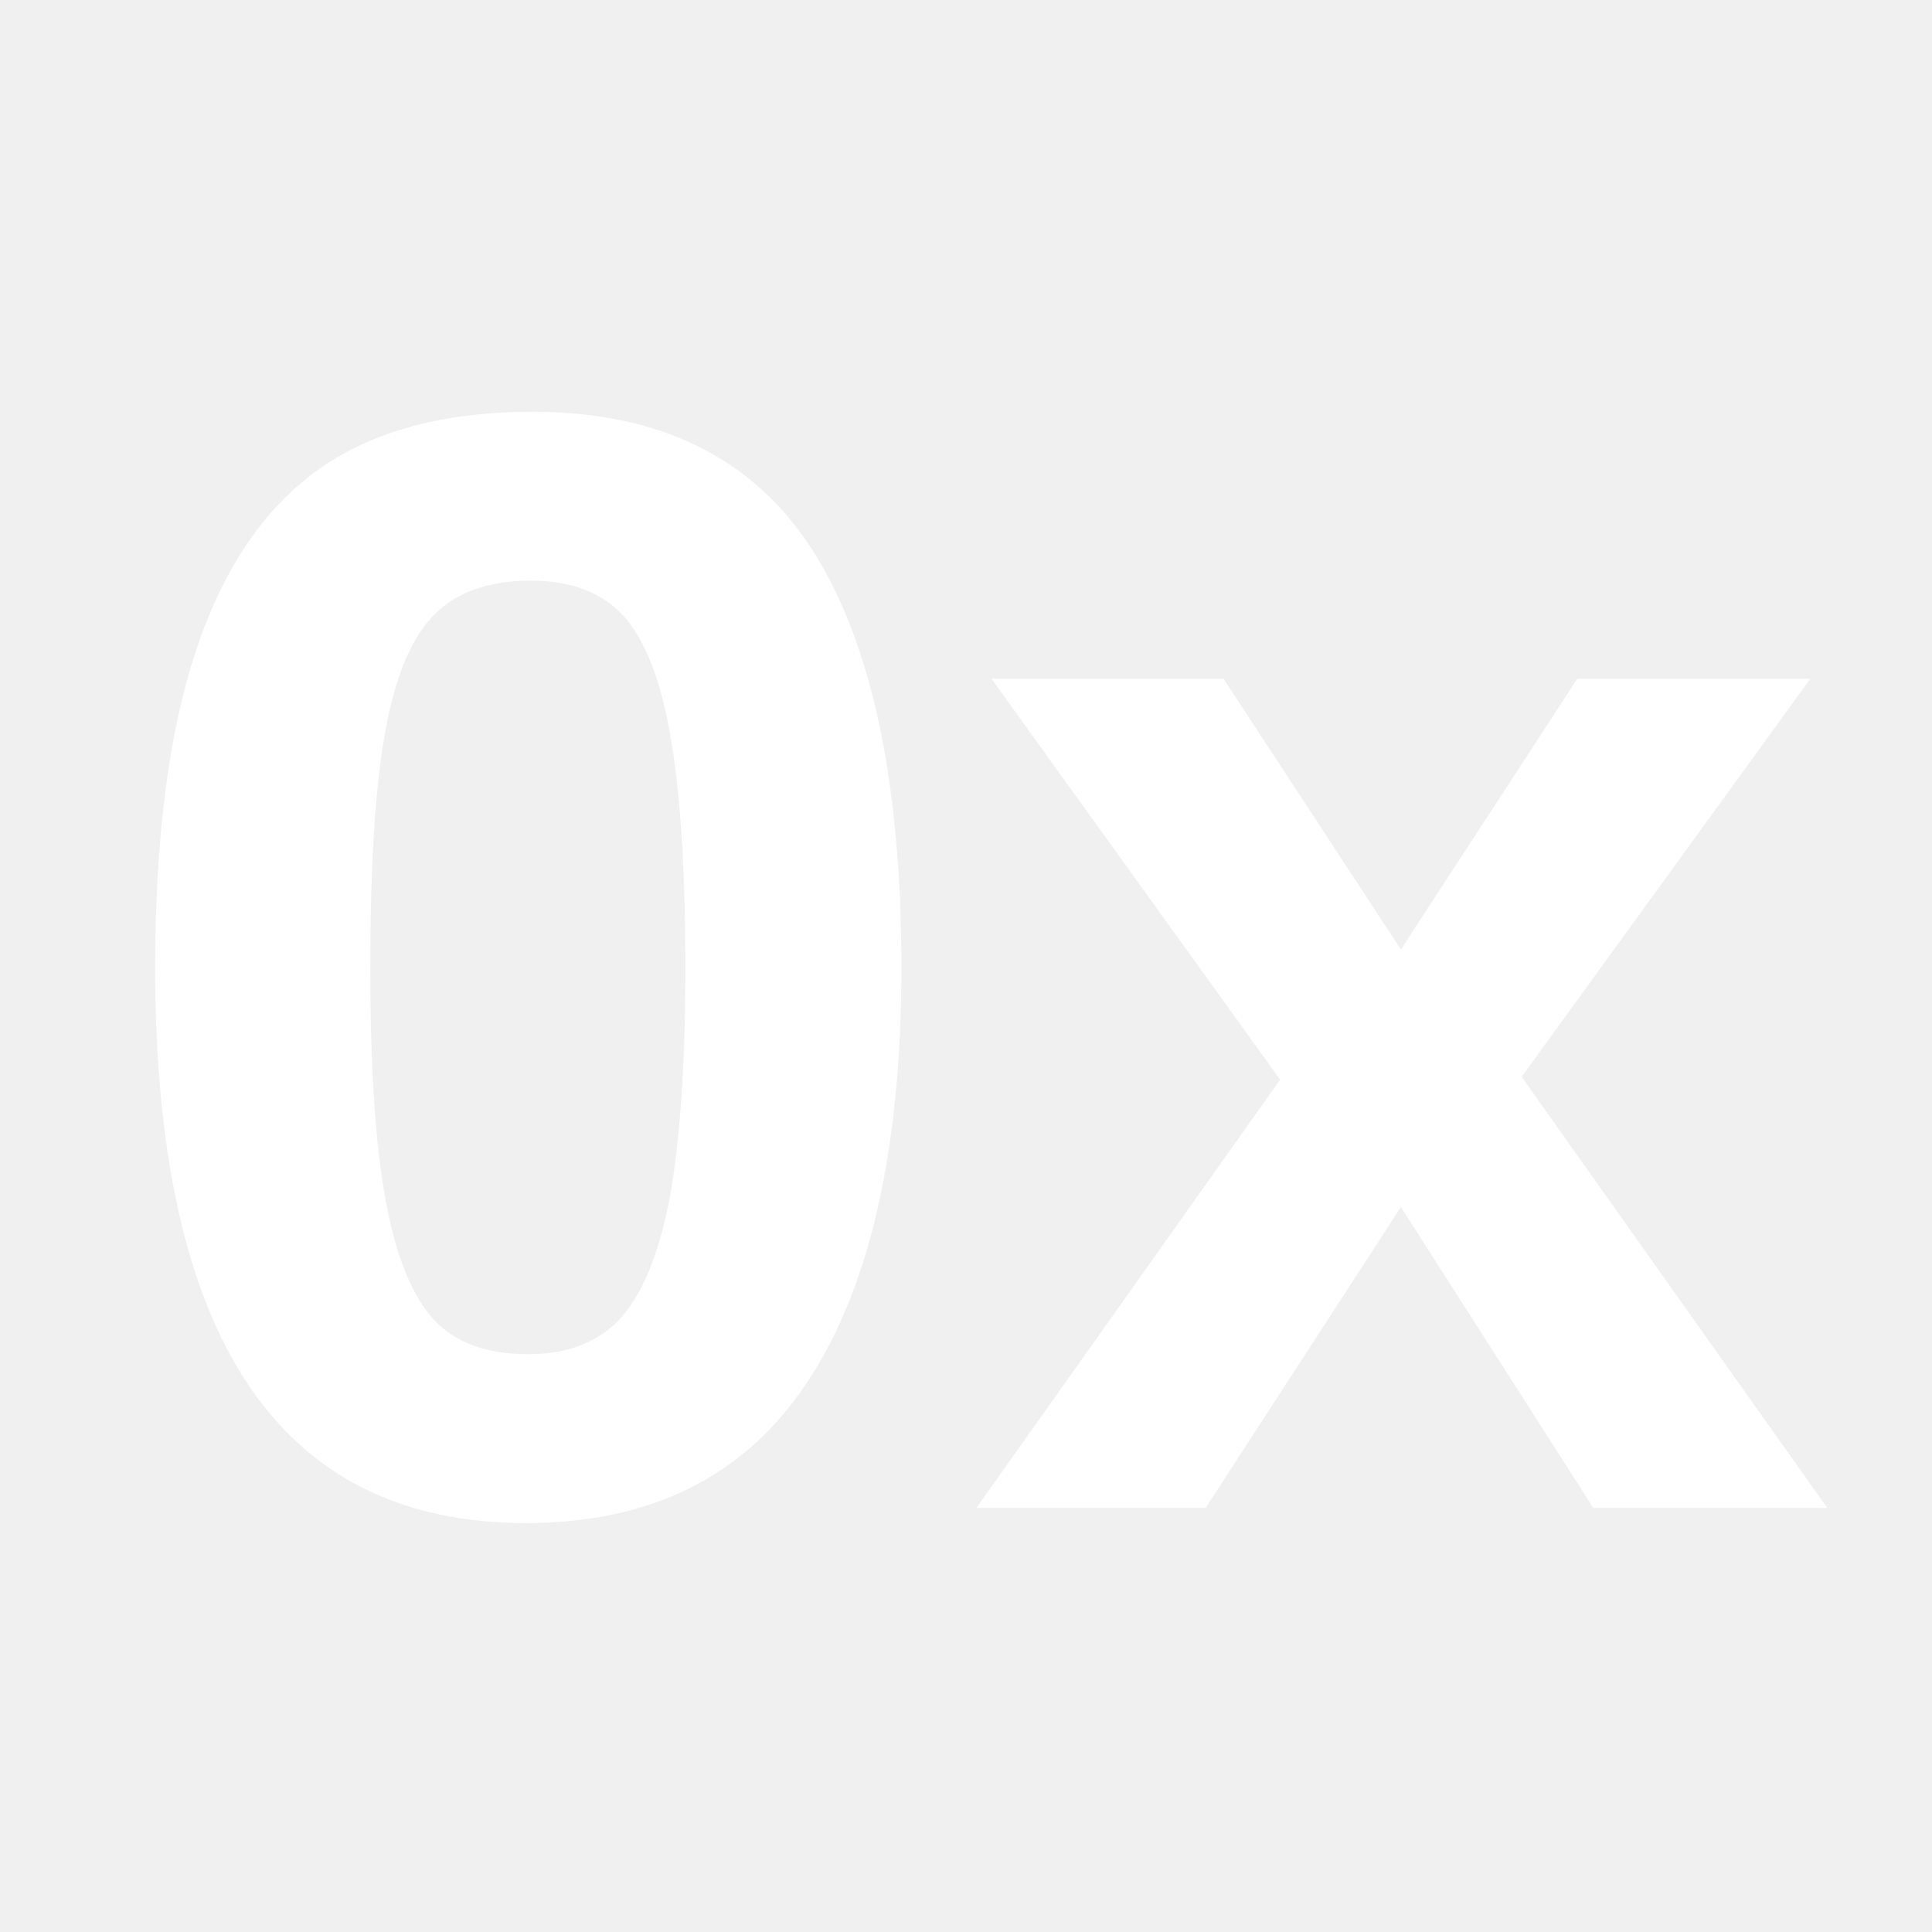
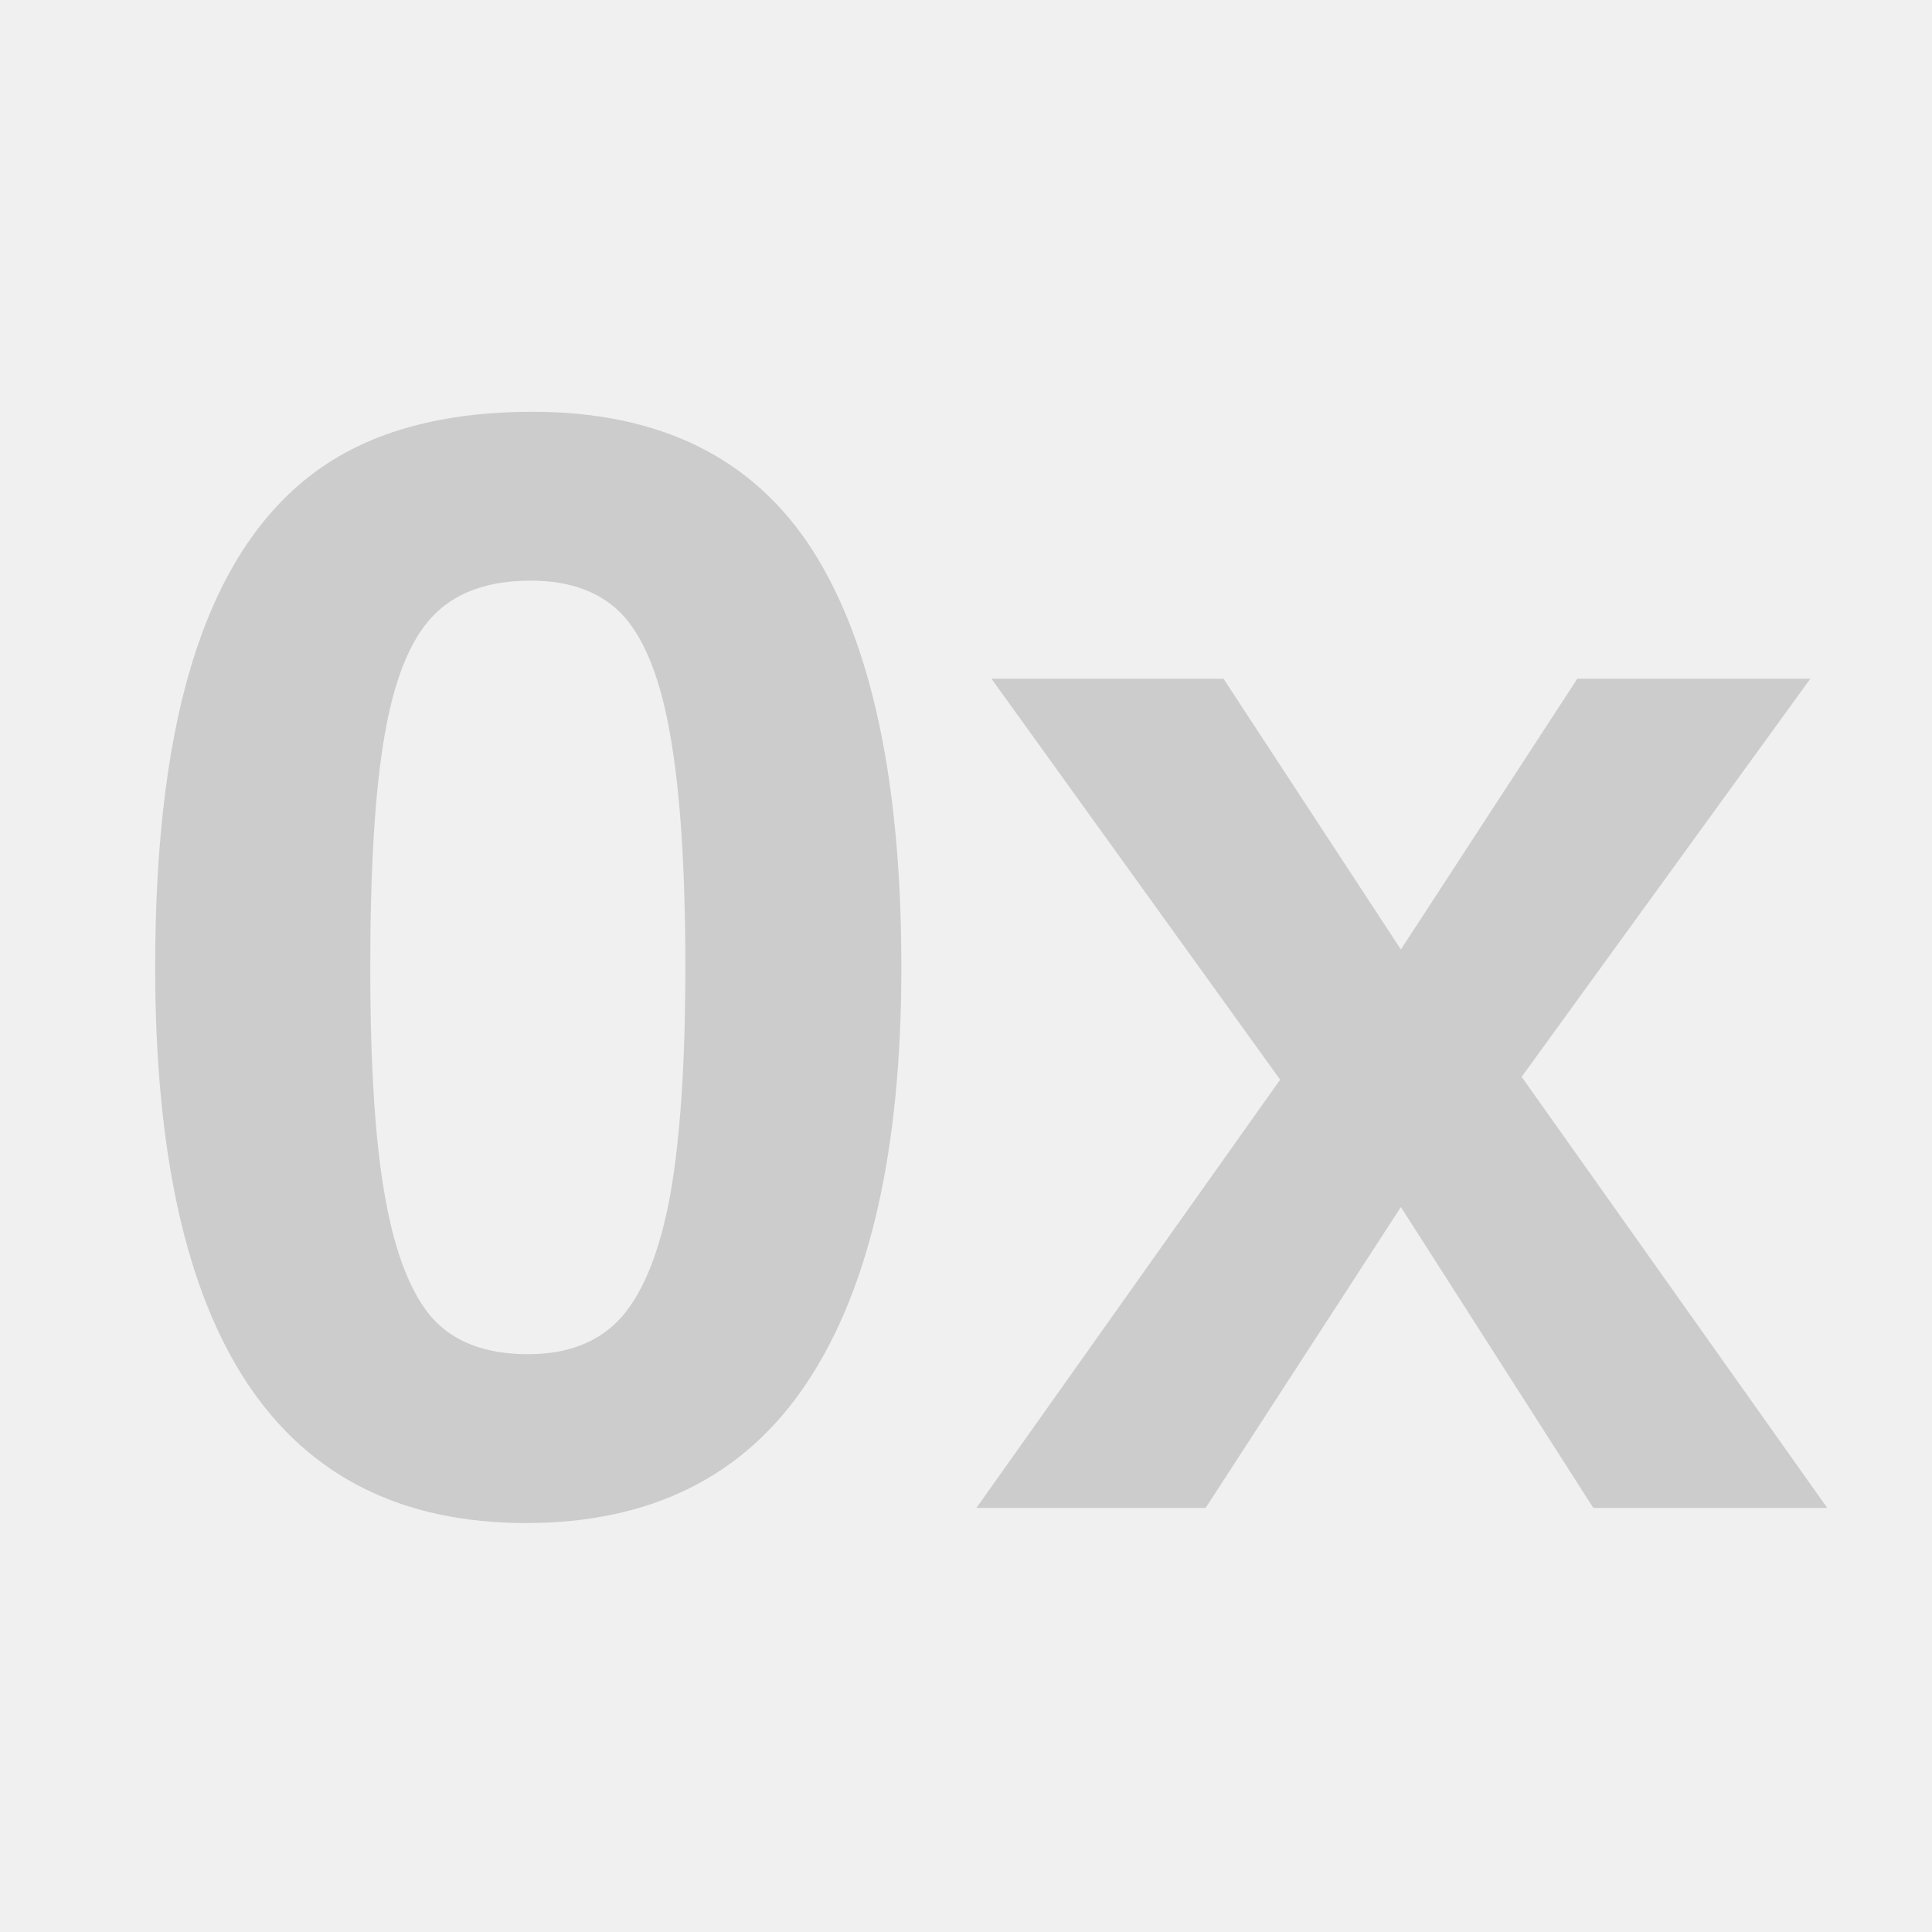
<svg xmlns="http://www.w3.org/2000/svg" viewBox="0 0 32 32">
  <style>
    .small {font: bold 26px "Arial";}
  </style>
-   <text x="50%" y="55%" fill="#ffffff" class="small" dominant-baseline="middle" text-anchor="middle">0x</text>
+   <text x="50%" y="55%" fill="#cccccc" class="small" dominant-baseline="middle" text-anchor="middle">0x</text>
</svg>
